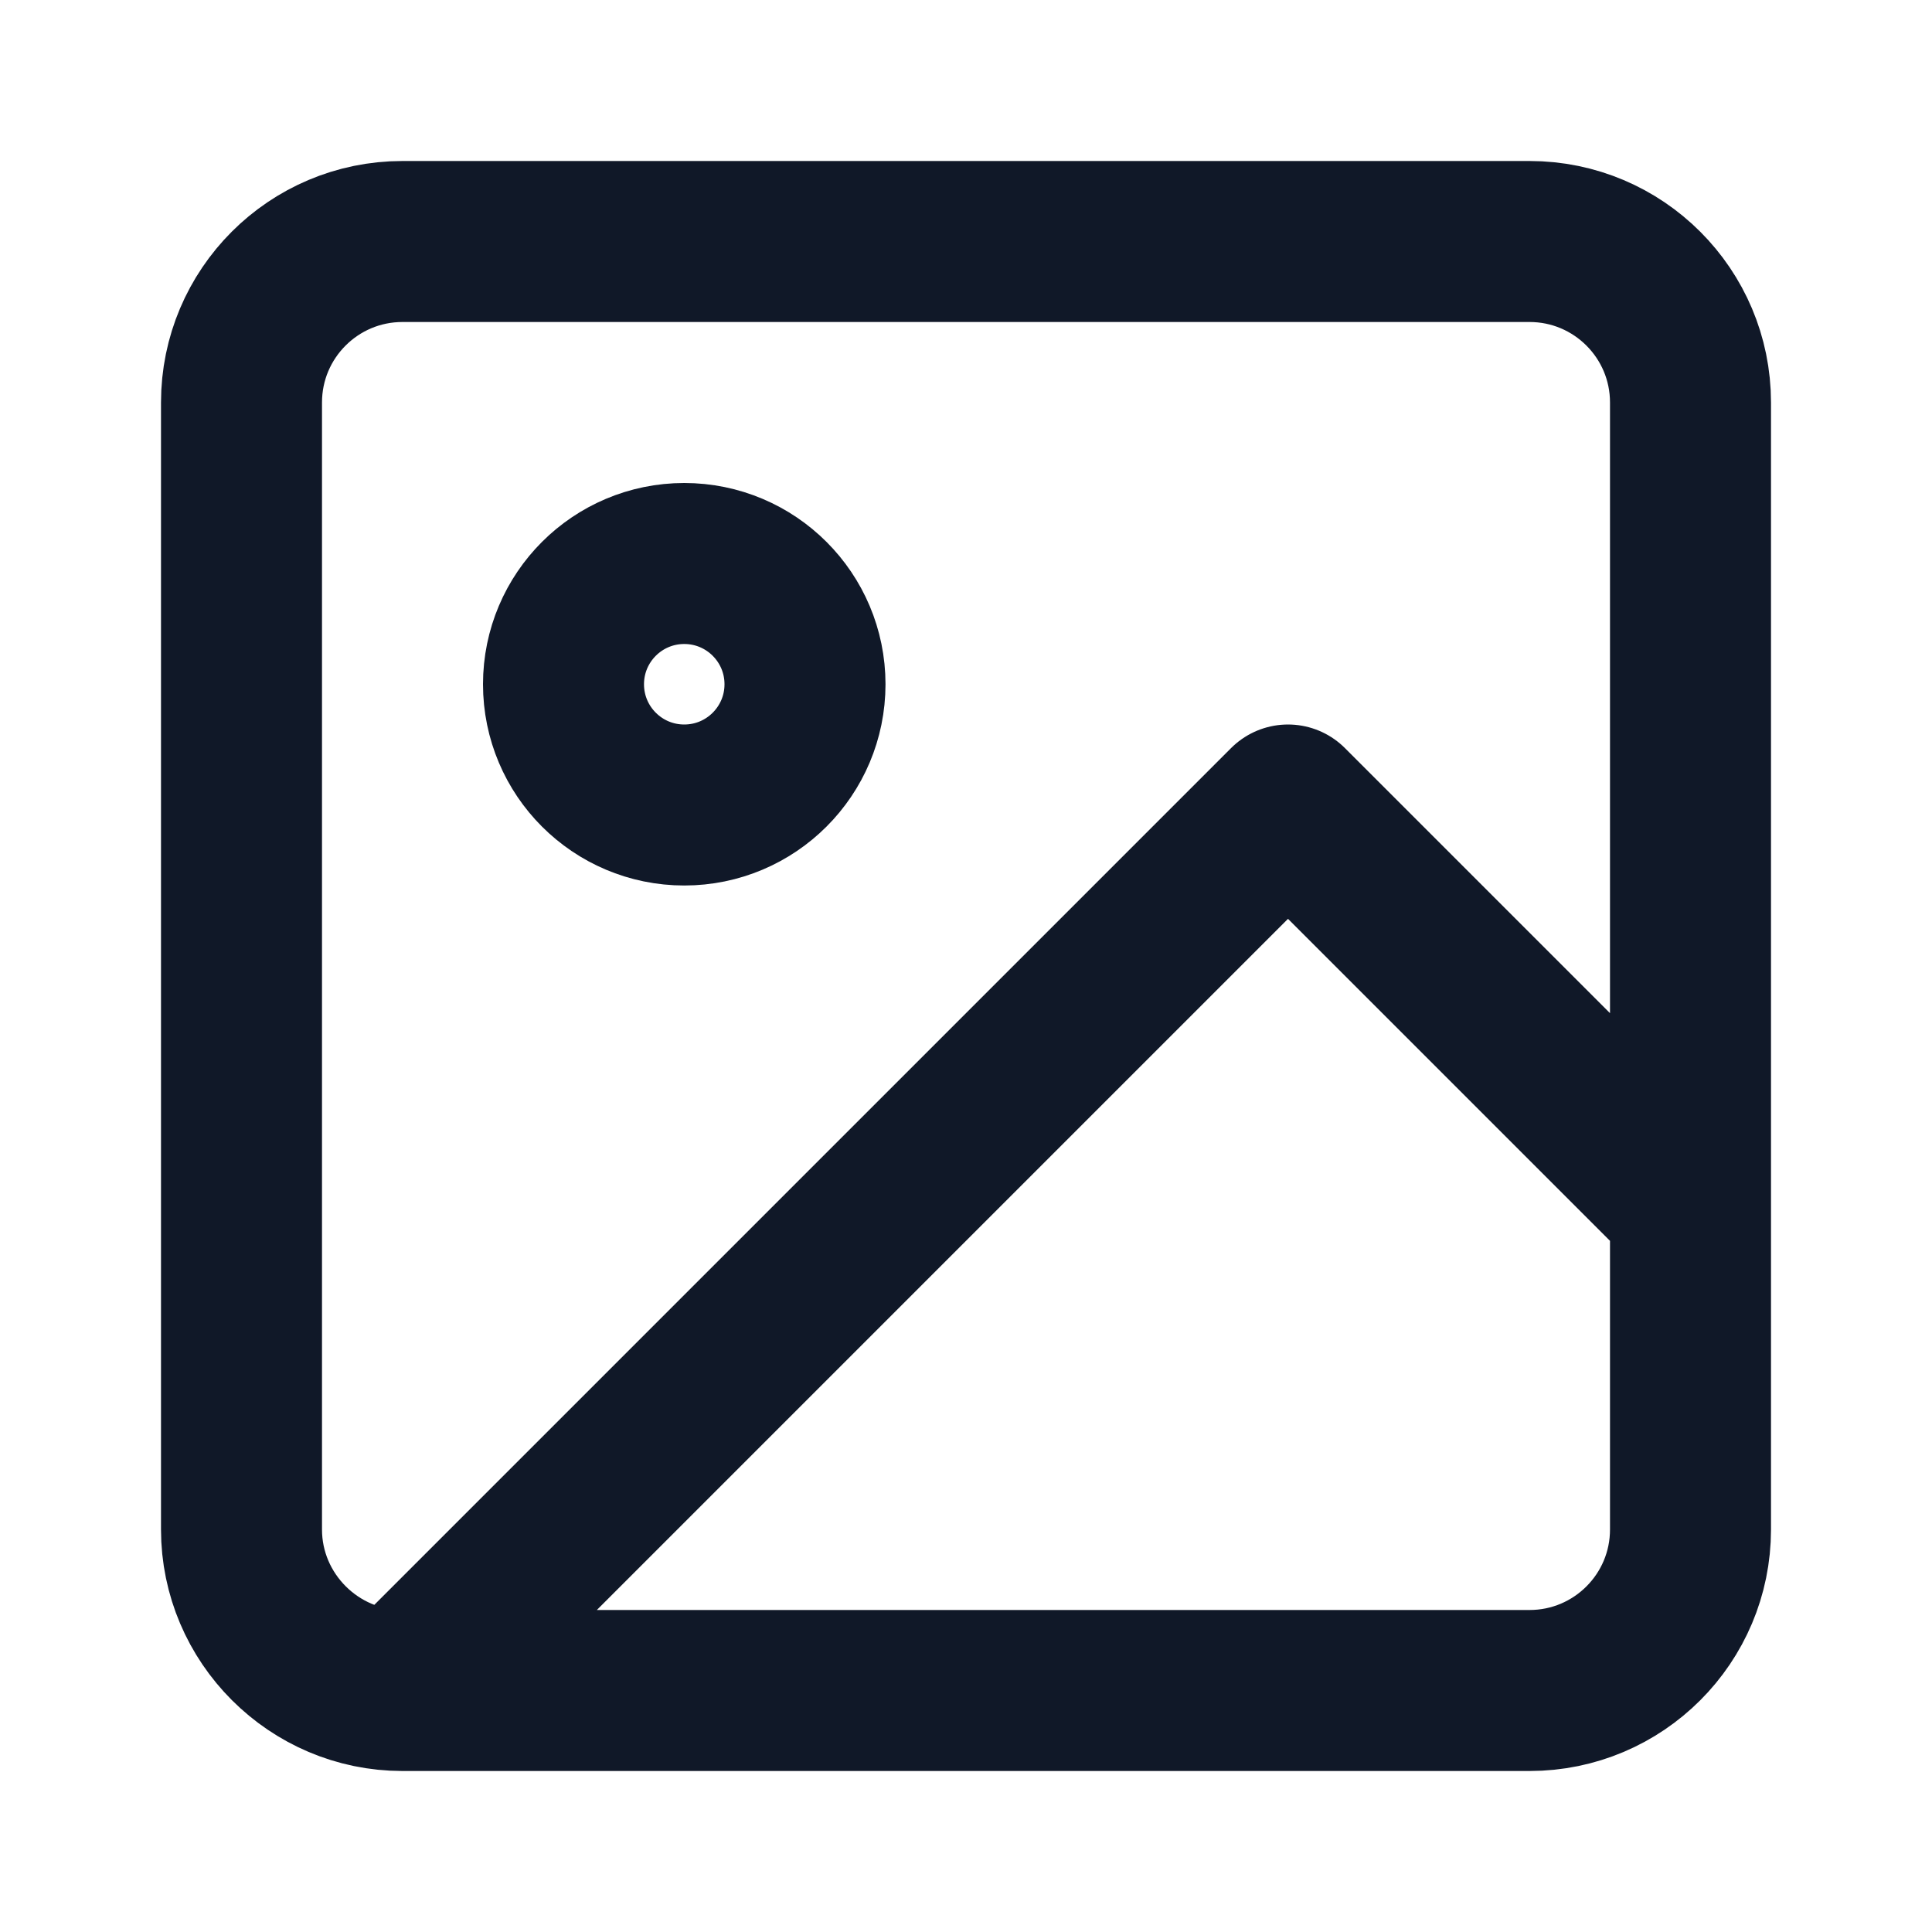
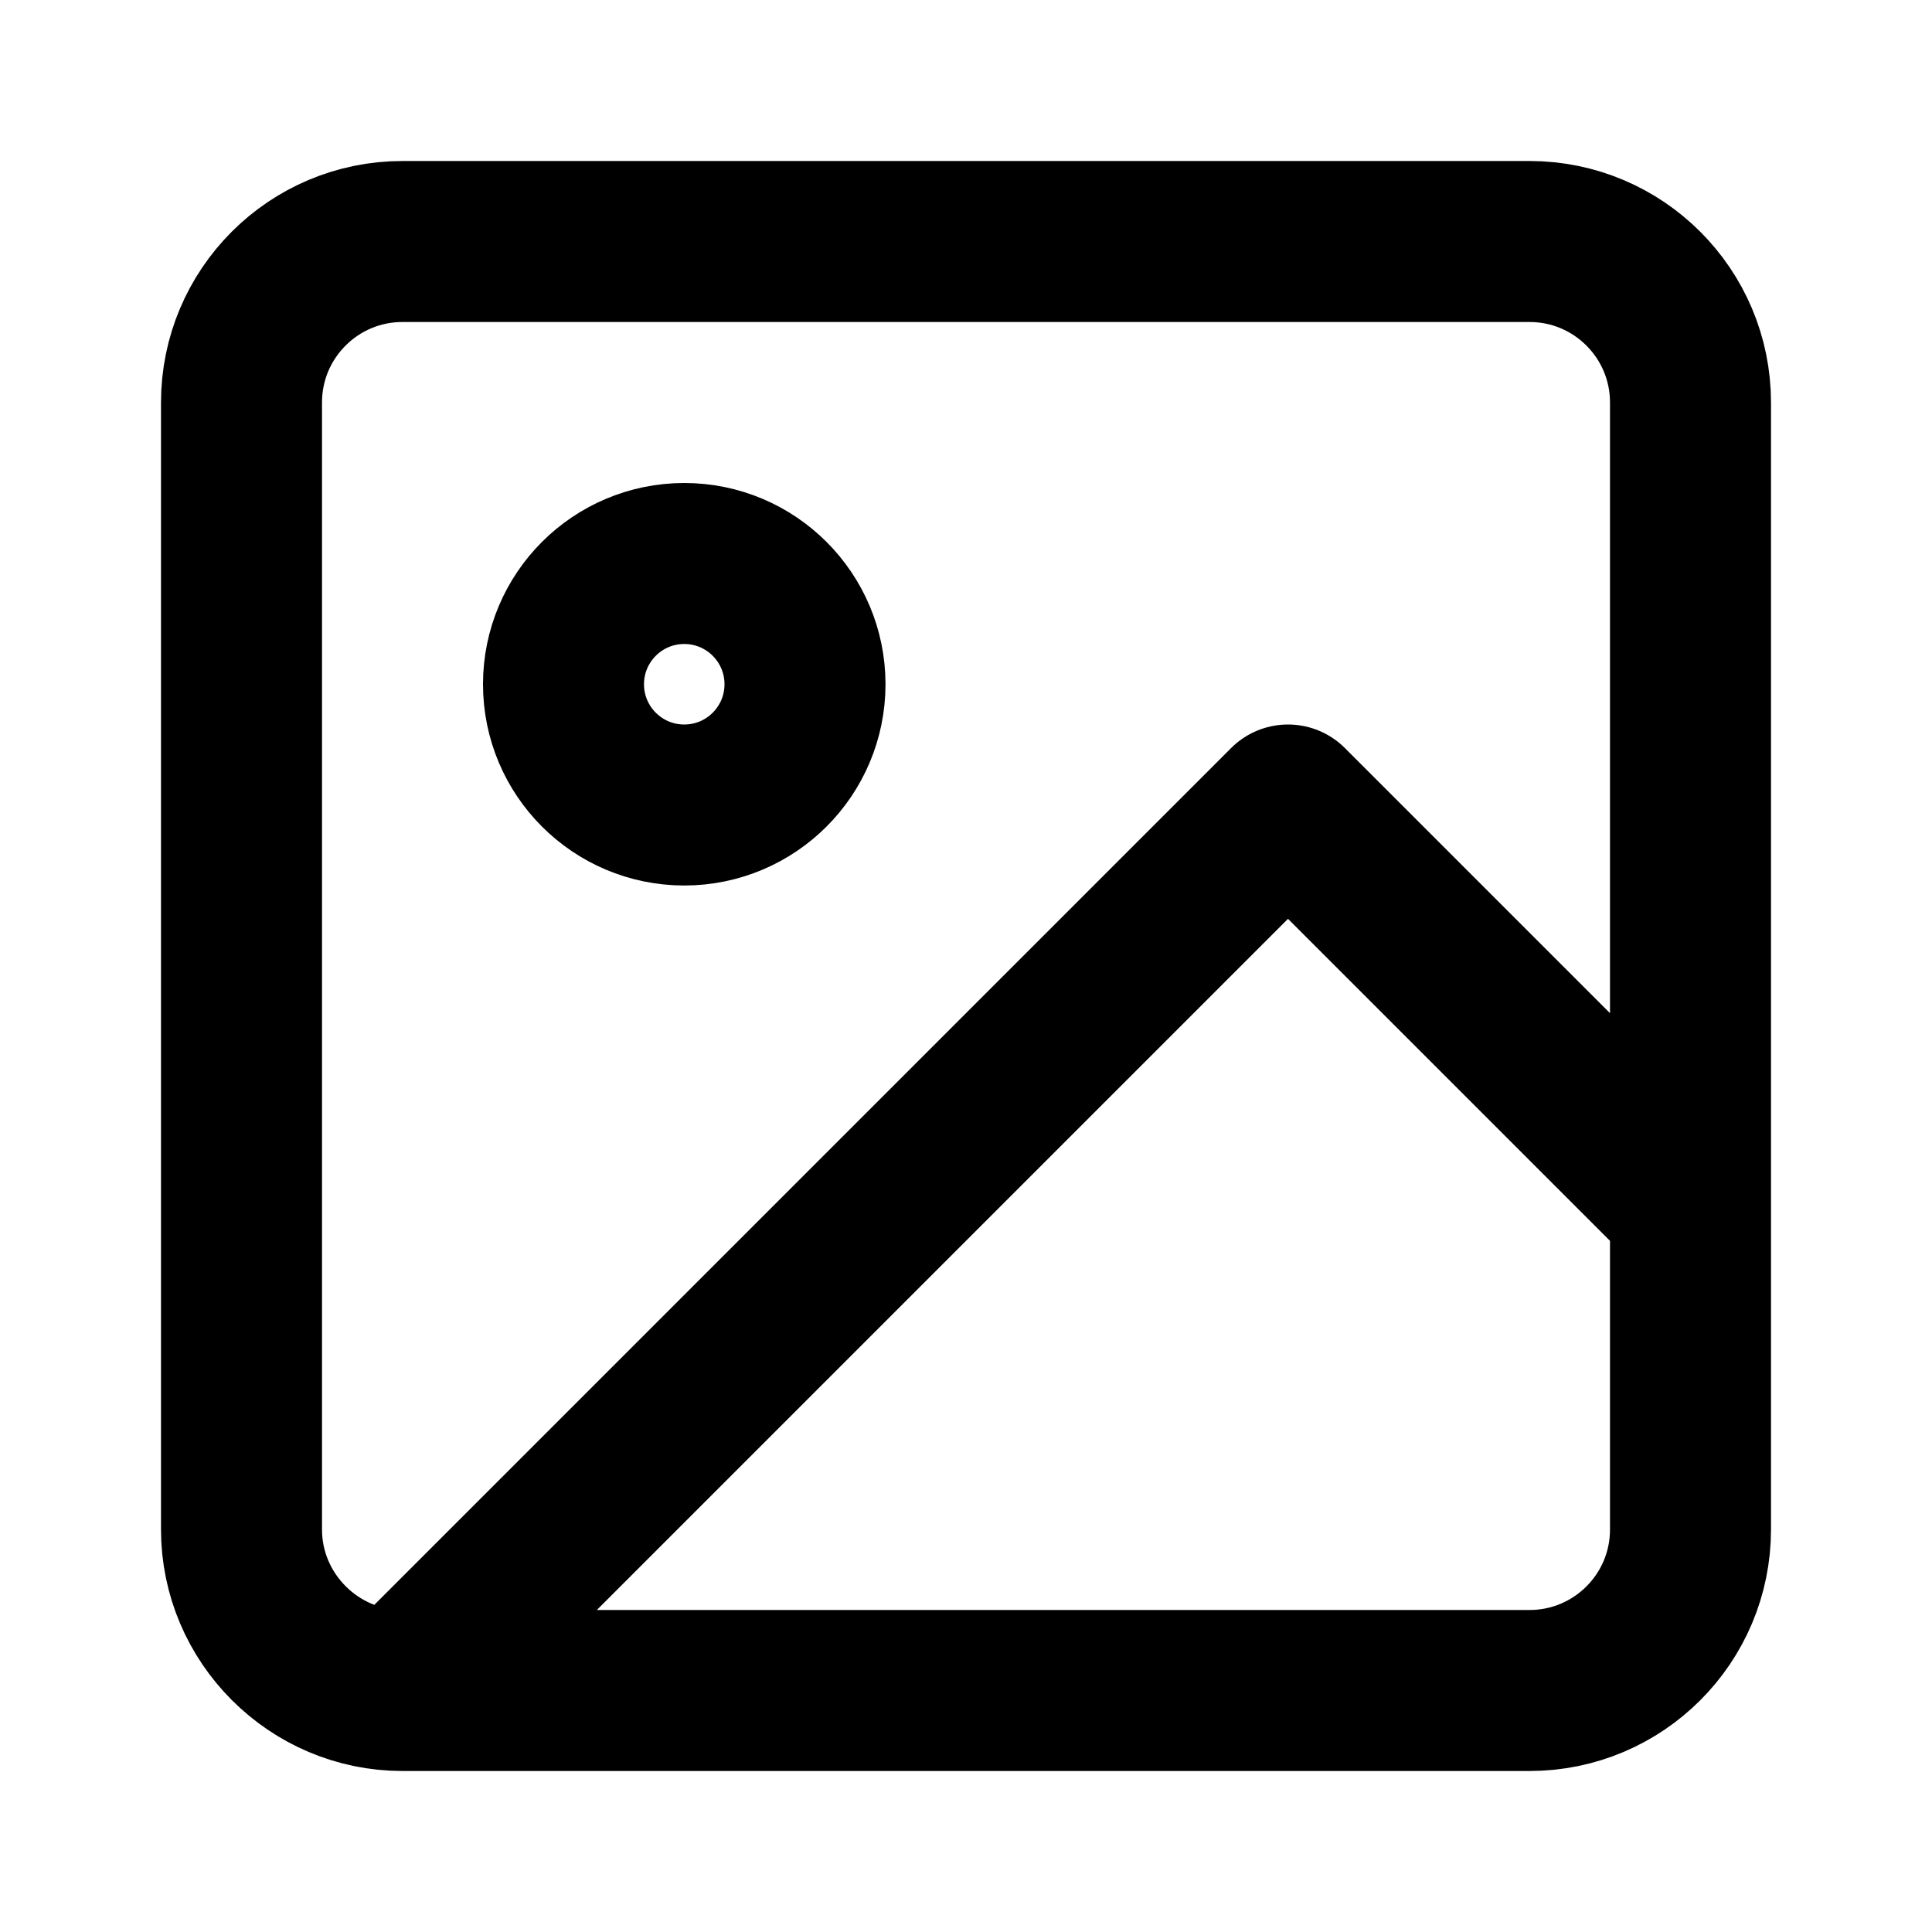
<svg xmlns="http://www.w3.org/2000/svg" width="24" height="24" fill="none">
-   <path stroke="#101828" stroke-linecap="round" stroke-linejoin="round" stroke-width="2" d="M5 21h14a2 2 0 0 0 2-2V5a2 2 0 0 0-2-2H5a2 2 0 0 0-2 2v14c0 1.1.9 2 2 2m0 0 11-11 5 5M10 8.5a1.5 1.5 0 1 1-3 0 1.5 1.5 0 0 1 3 0" />
+   <path stroke="currentColor" stroke-linecap="round" stroke-linejoin="round" stroke-width="2" d="M5 21h14a2 2 0 0 0 2-2V5a2 2 0 0 0-2-2H5a2 2 0 0 0-2 2v14c0 1.1.9 2 2 2m0 0 11-11 5 5M10 8.5a1.5 1.5 0 1 1-3 0 1.5 1.5 0 0 1 3 0" />
</svg>
